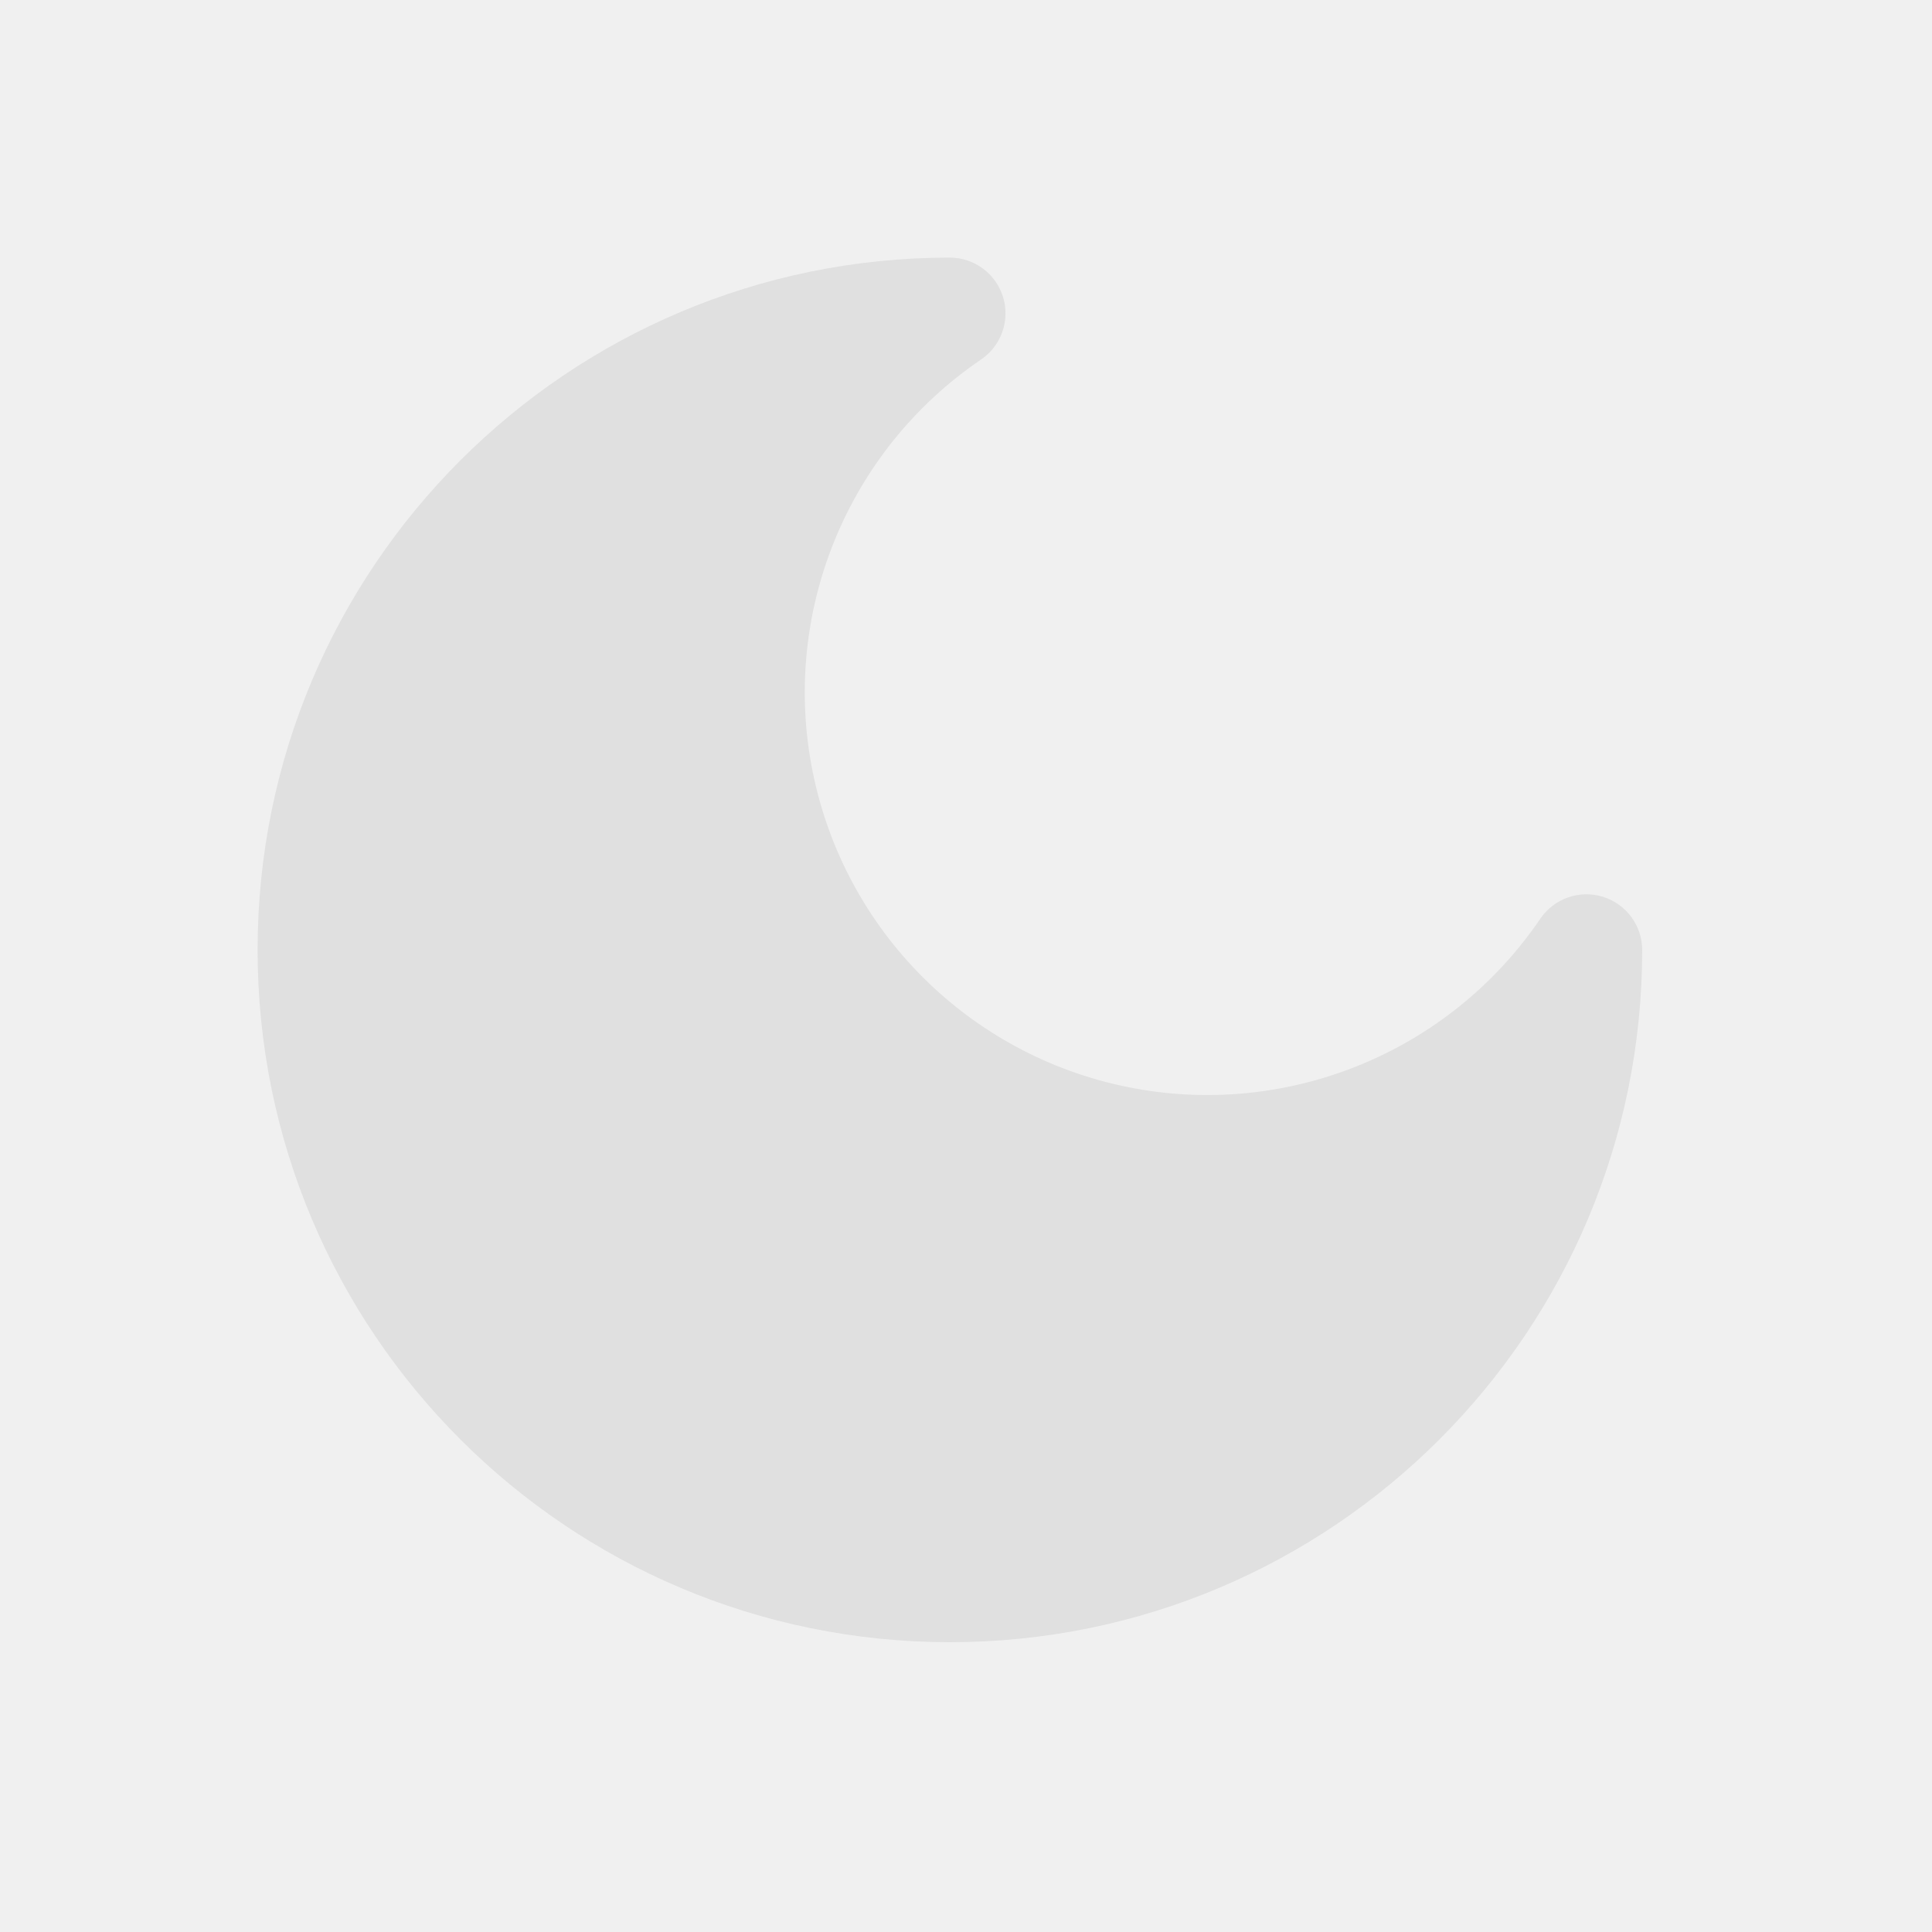
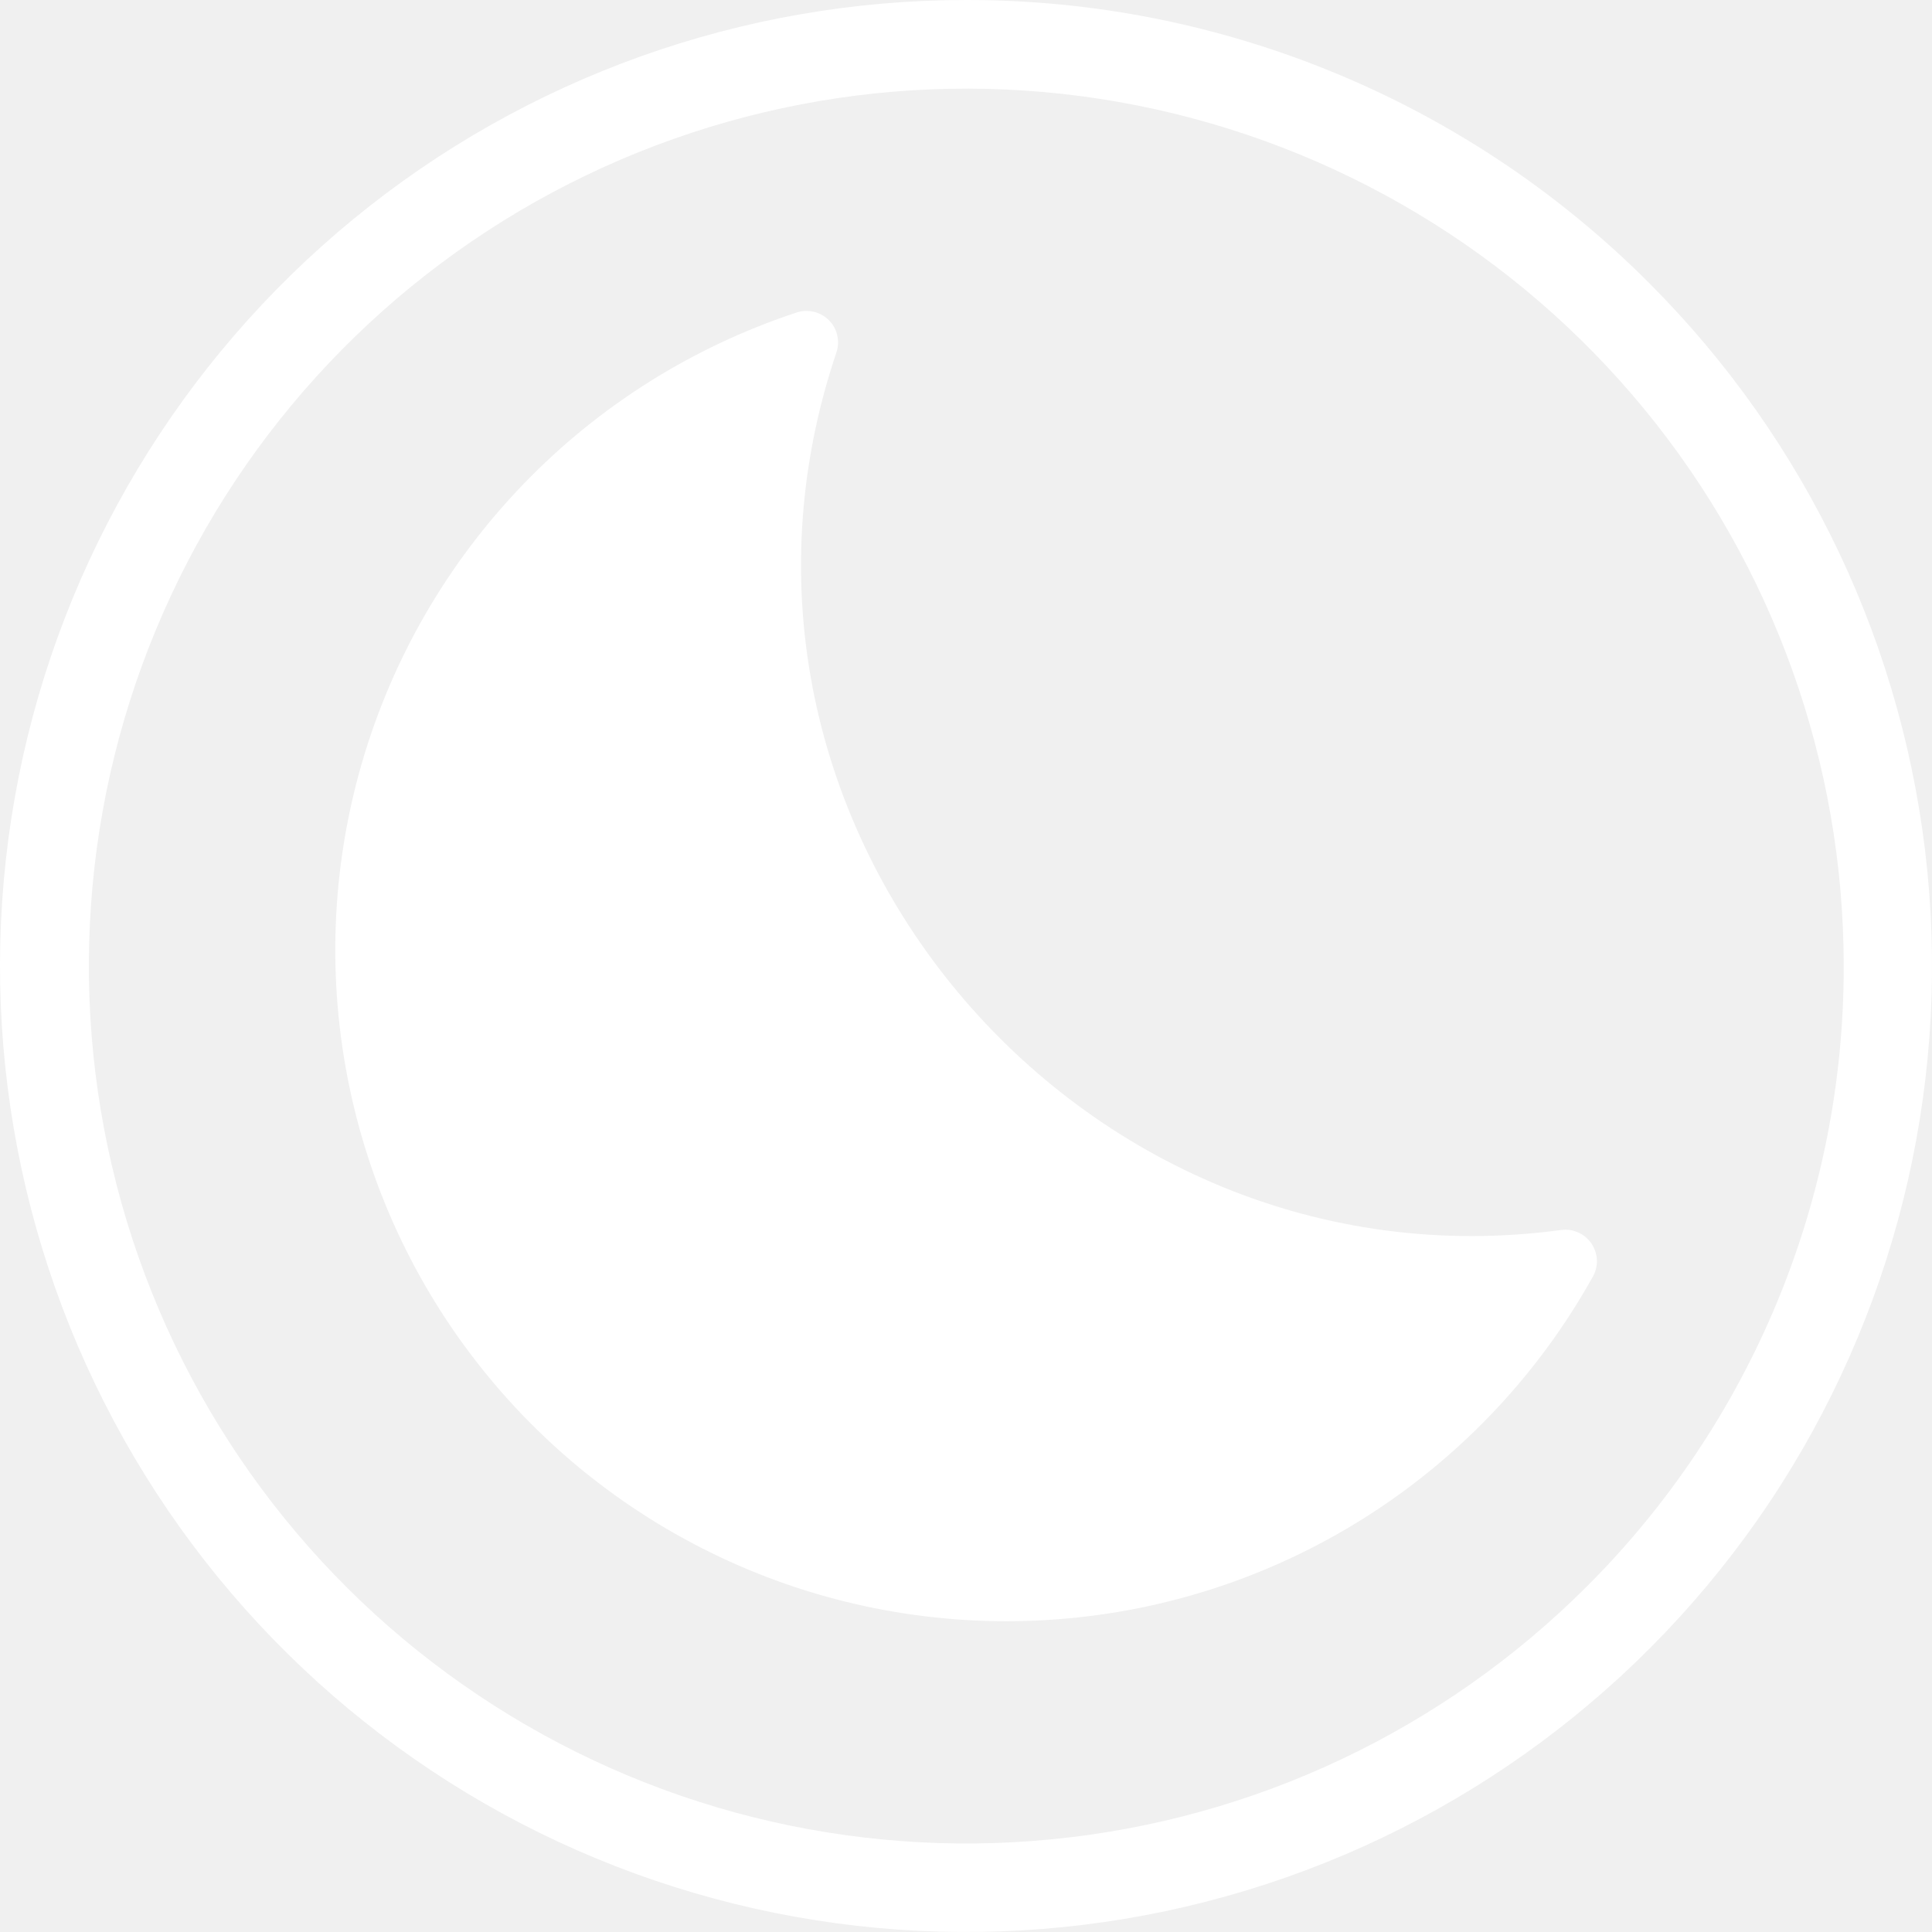
- <svg xmlns="http://www.w3.org/2000/svg" id="icon_moon" width="30" height="30" viewBox="0 0 30 30">
-   <path id="moon" d="M12,1.25A10.75,10.75,0,1,0,22.75,12a.866.866,0,0,0-1.583-.483,6.251,6.251,0,1,1-8.684-8.684A.866.866,0,0,0,12,1.25Z" transform="translate(2.75 2.75)" fill="#e0e0e0" />
-   <rect id="icon_trim" data-name="icon trim" width="30" height="30" fill="none" />
+ <svg xmlns="http://www.w3.org/2000/svg" width="20" height="20" viewBox="0 0 20 20" fill="none">
+   <path d="M10 8.90846e-06C7.686 5.15444e-05 5.444 0.802 3.656 2.27C1.868 3.738 0.643 5.78 0.192 8.049C-0.259 10.318 0.09 12.674 1.181 14.714C2.271 16.754 4.036 18.354 6.173 19.239C8.311 20.124 10.689 20.241 12.903 19.569C15.117 18.898 17.029 17.479 18.315 15.556C19.6 13.632 20.179 11.322 19.952 9.02C19.725 6.717 18.707 4.565 17.071 2.929C16.143 1.999 15.041 1.261 13.828 0.759C12.614 0.256 11.313 -0.002 10 8.90846e-06ZM16.425 16.425C14.938 17.91 12.983 18.835 10.892 19.04C8.801 19.246 6.703 18.72 4.956 17.552C3.209 16.385 1.921 14.648 1.311 12.637C0.701 10.626 0.807 8.466 1.612 6.524C2.416 4.583 3.868 2.981 5.722 1.99C7.575 1 9.714 0.682 11.775 1.092C13.836 1.502 15.691 2.614 17.024 4.238C18.357 5.862 19.086 7.899 19.086 10C19.088 11.194 18.854 12.376 18.397 13.478C17.94 14.581 17.27 15.582 16.425 16.425ZM16.489 13.216C15.939 14.204 15.156 15.042 14.209 15.659C13.261 16.276 12.177 16.652 11.051 16.754C9.925 16.857 8.791 16.684 7.747 16.249C6.704 15.814 5.782 15.131 5.062 14.259C4.342 13.388 3.845 12.353 3.616 11.246C3.386 10.139 3.43 8.993 3.744 7.906C4.058 6.82 4.632 5.827 5.417 5.013C6.201 4.199 7.173 3.589 8.247 3.235C8.305 3.216 8.366 3.213 8.425 3.228C8.484 3.242 8.538 3.272 8.581 3.315C8.624 3.358 8.654 3.412 8.667 3.471C8.681 3.531 8.678 3.592 8.658 3.65C7.011 8.536 11.171 13.407 16.159 12.733C16.219 12.724 16.281 12.733 16.336 12.758C16.392 12.782 16.44 12.822 16.474 12.872C16.508 12.922 16.528 12.981 16.531 13.042C16.534 13.102 16.519 13.163 16.489 13.216Z" fill="white" />
</svg>
